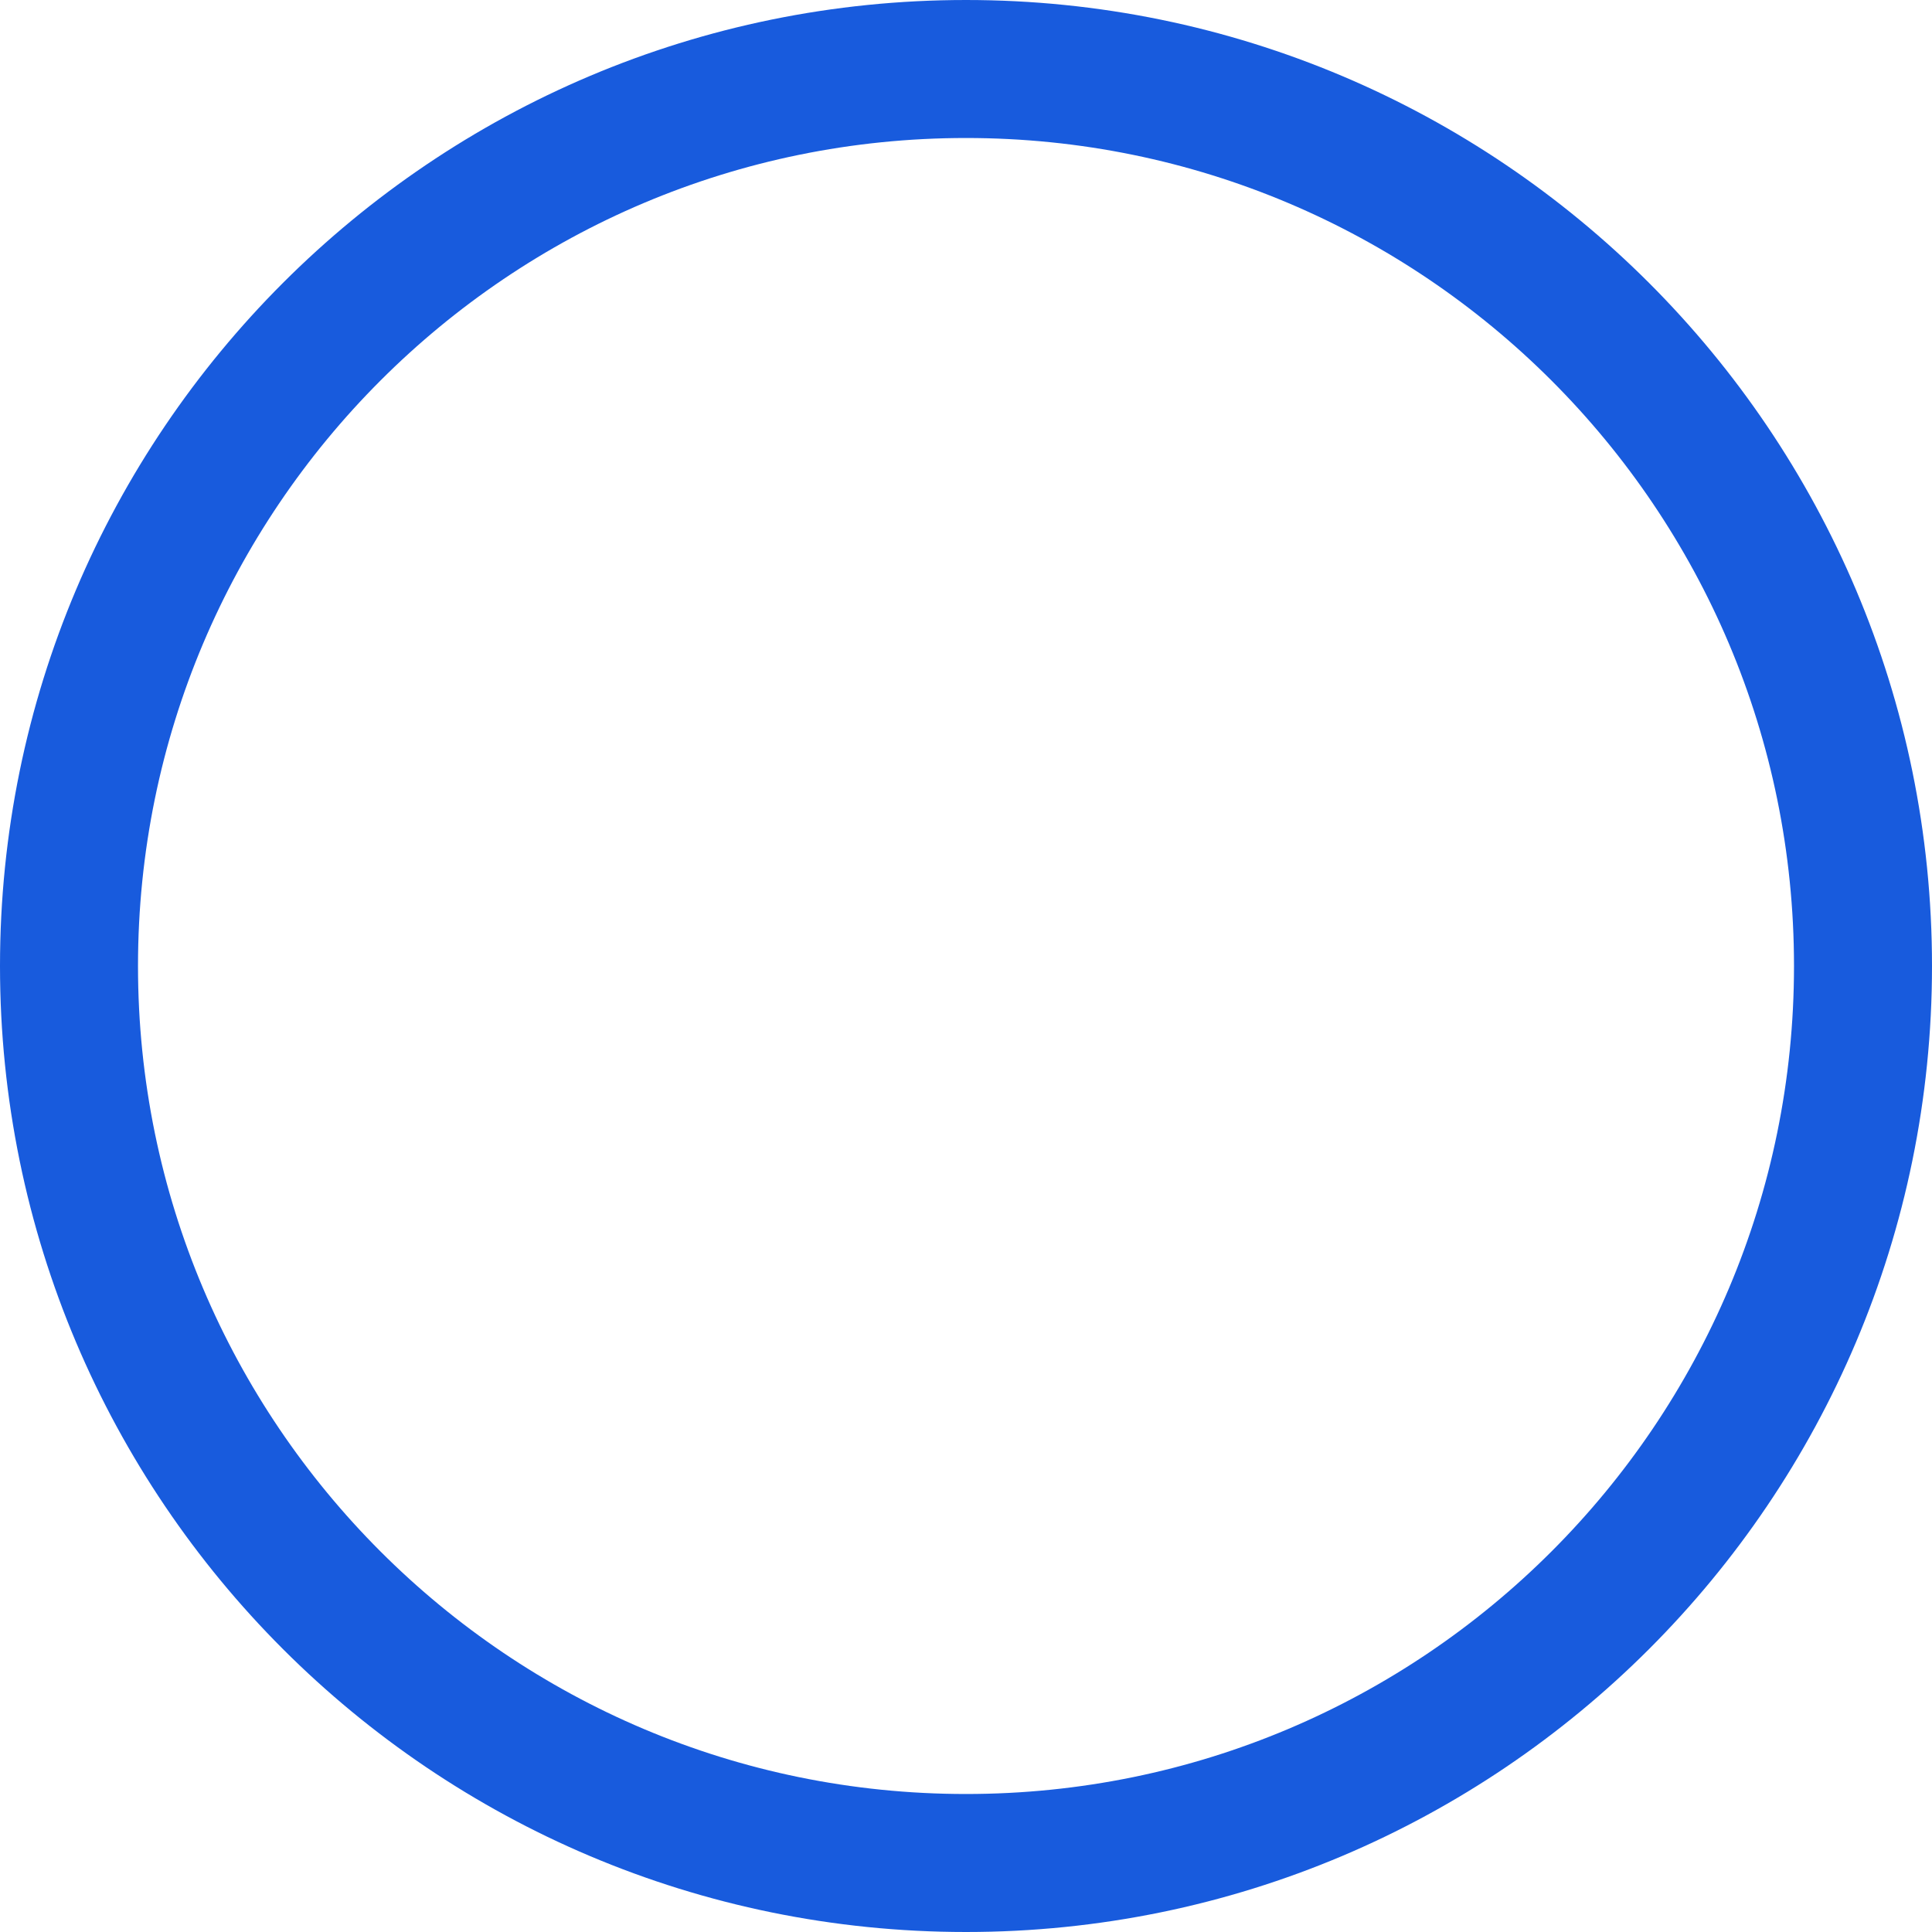
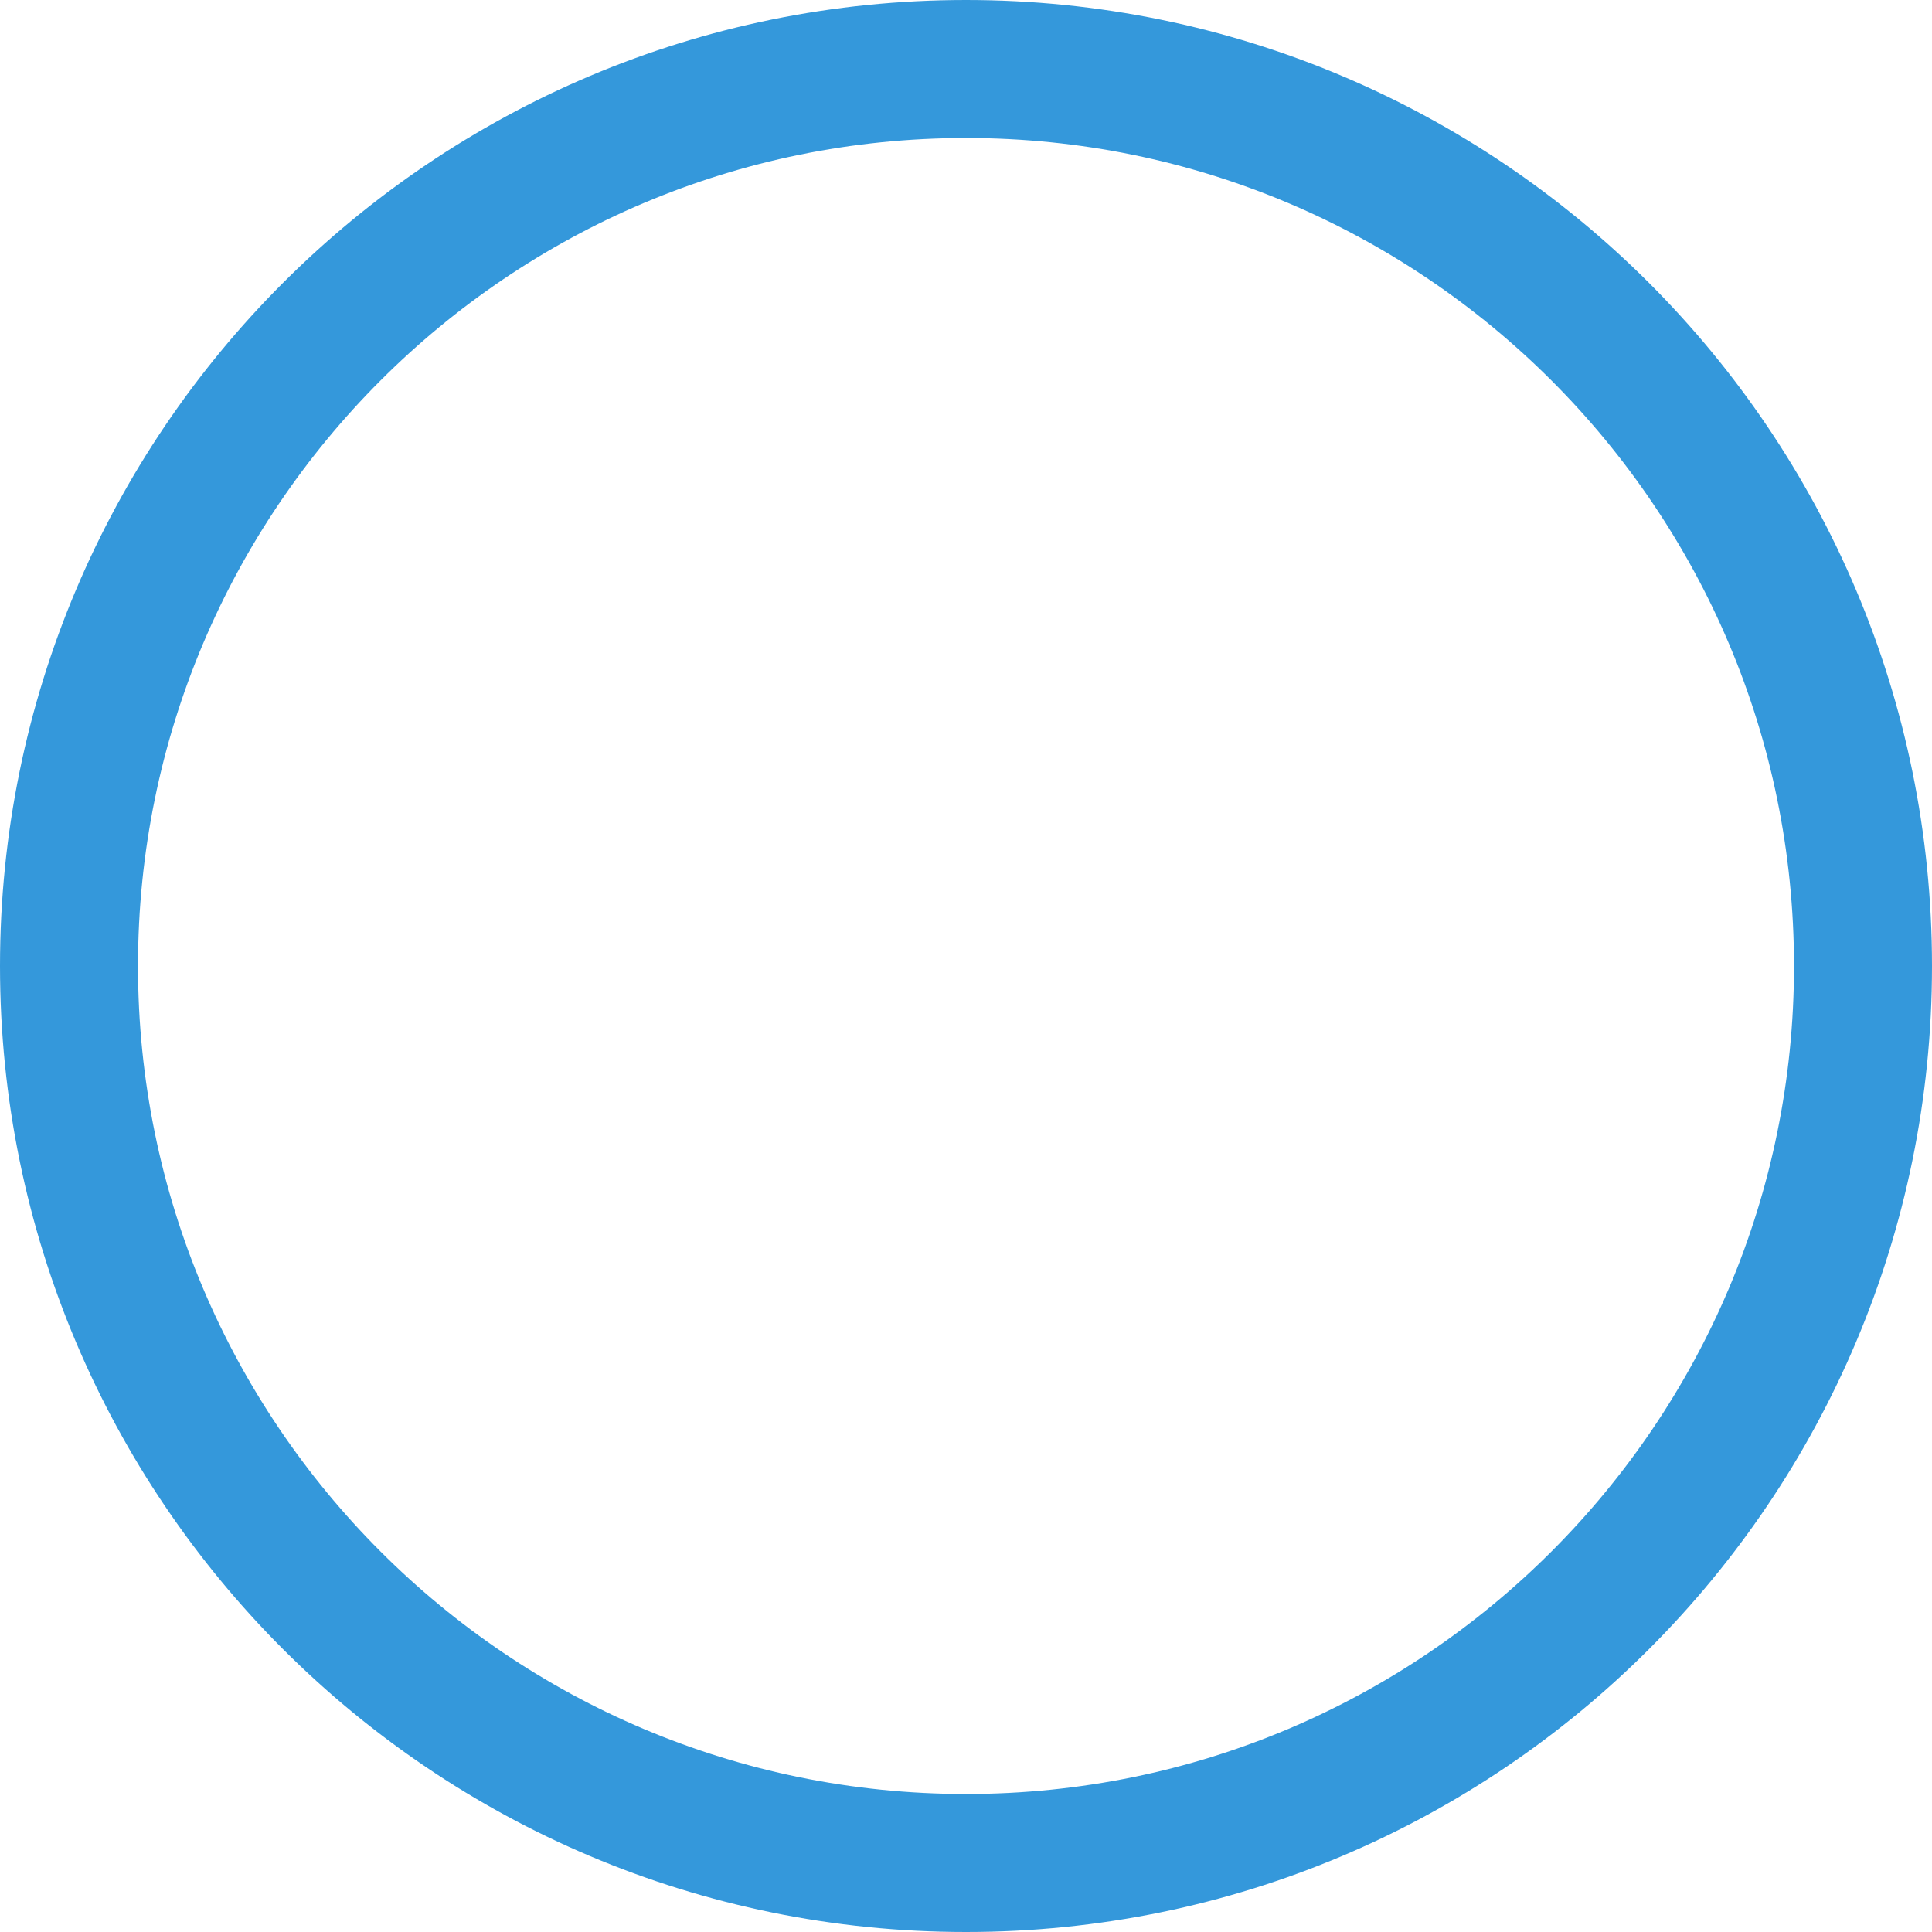
<svg xmlns="http://www.w3.org/2000/svg" width="14px" height="14px" viewBox="0 0 14 14" version="1.1">
  <g id="Page-1" stroke="none" stroke-width="1" fill="none" fill-rule="evenodd">
-     <g id="全节点-2-copy-4" transform="translate(-155, -791)" stroke="#185BDD">
+     <g id="全节点-2-copy-4" transform="translate(-155, -791)" stroke="#3498db">
      <g id="列表" transform="translate(139, 589)">
        <g id="1-copy-28" transform="translate(16, 200)">
          <circle id="circle" cx="7" cy="9" r="6.5" />
        </g>
      </g>
    </g>
  </g>
</svg>
